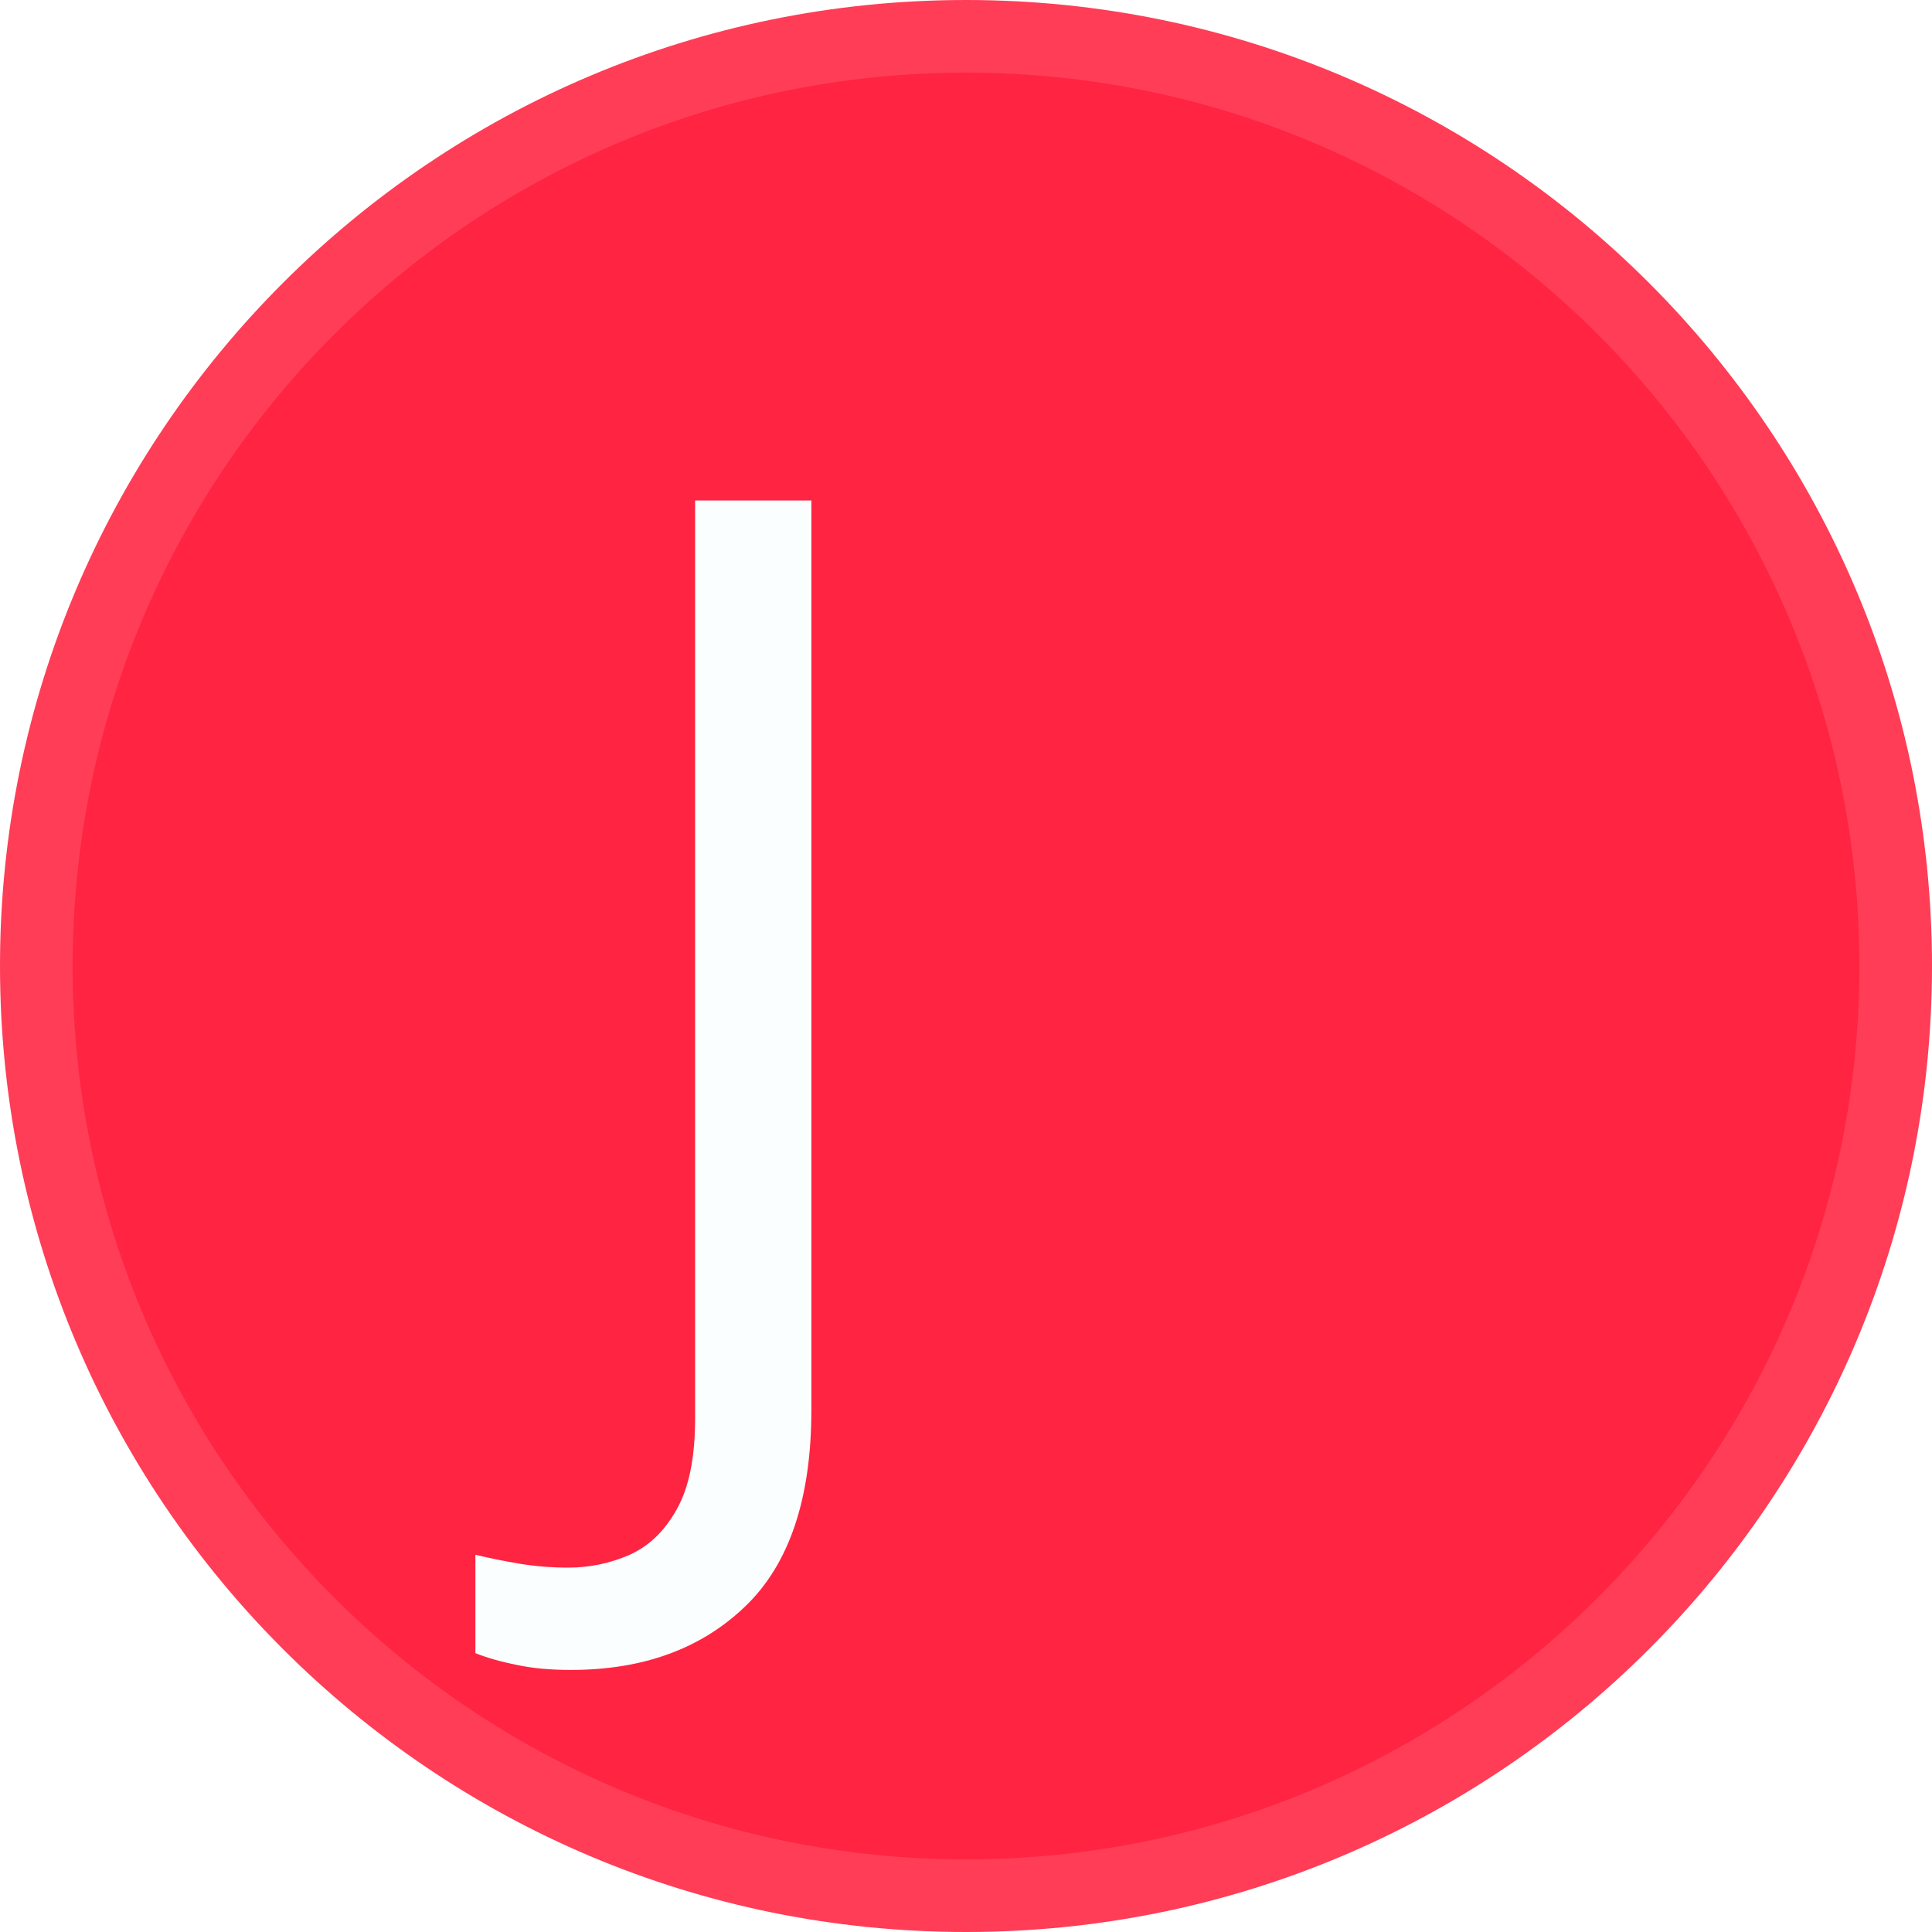
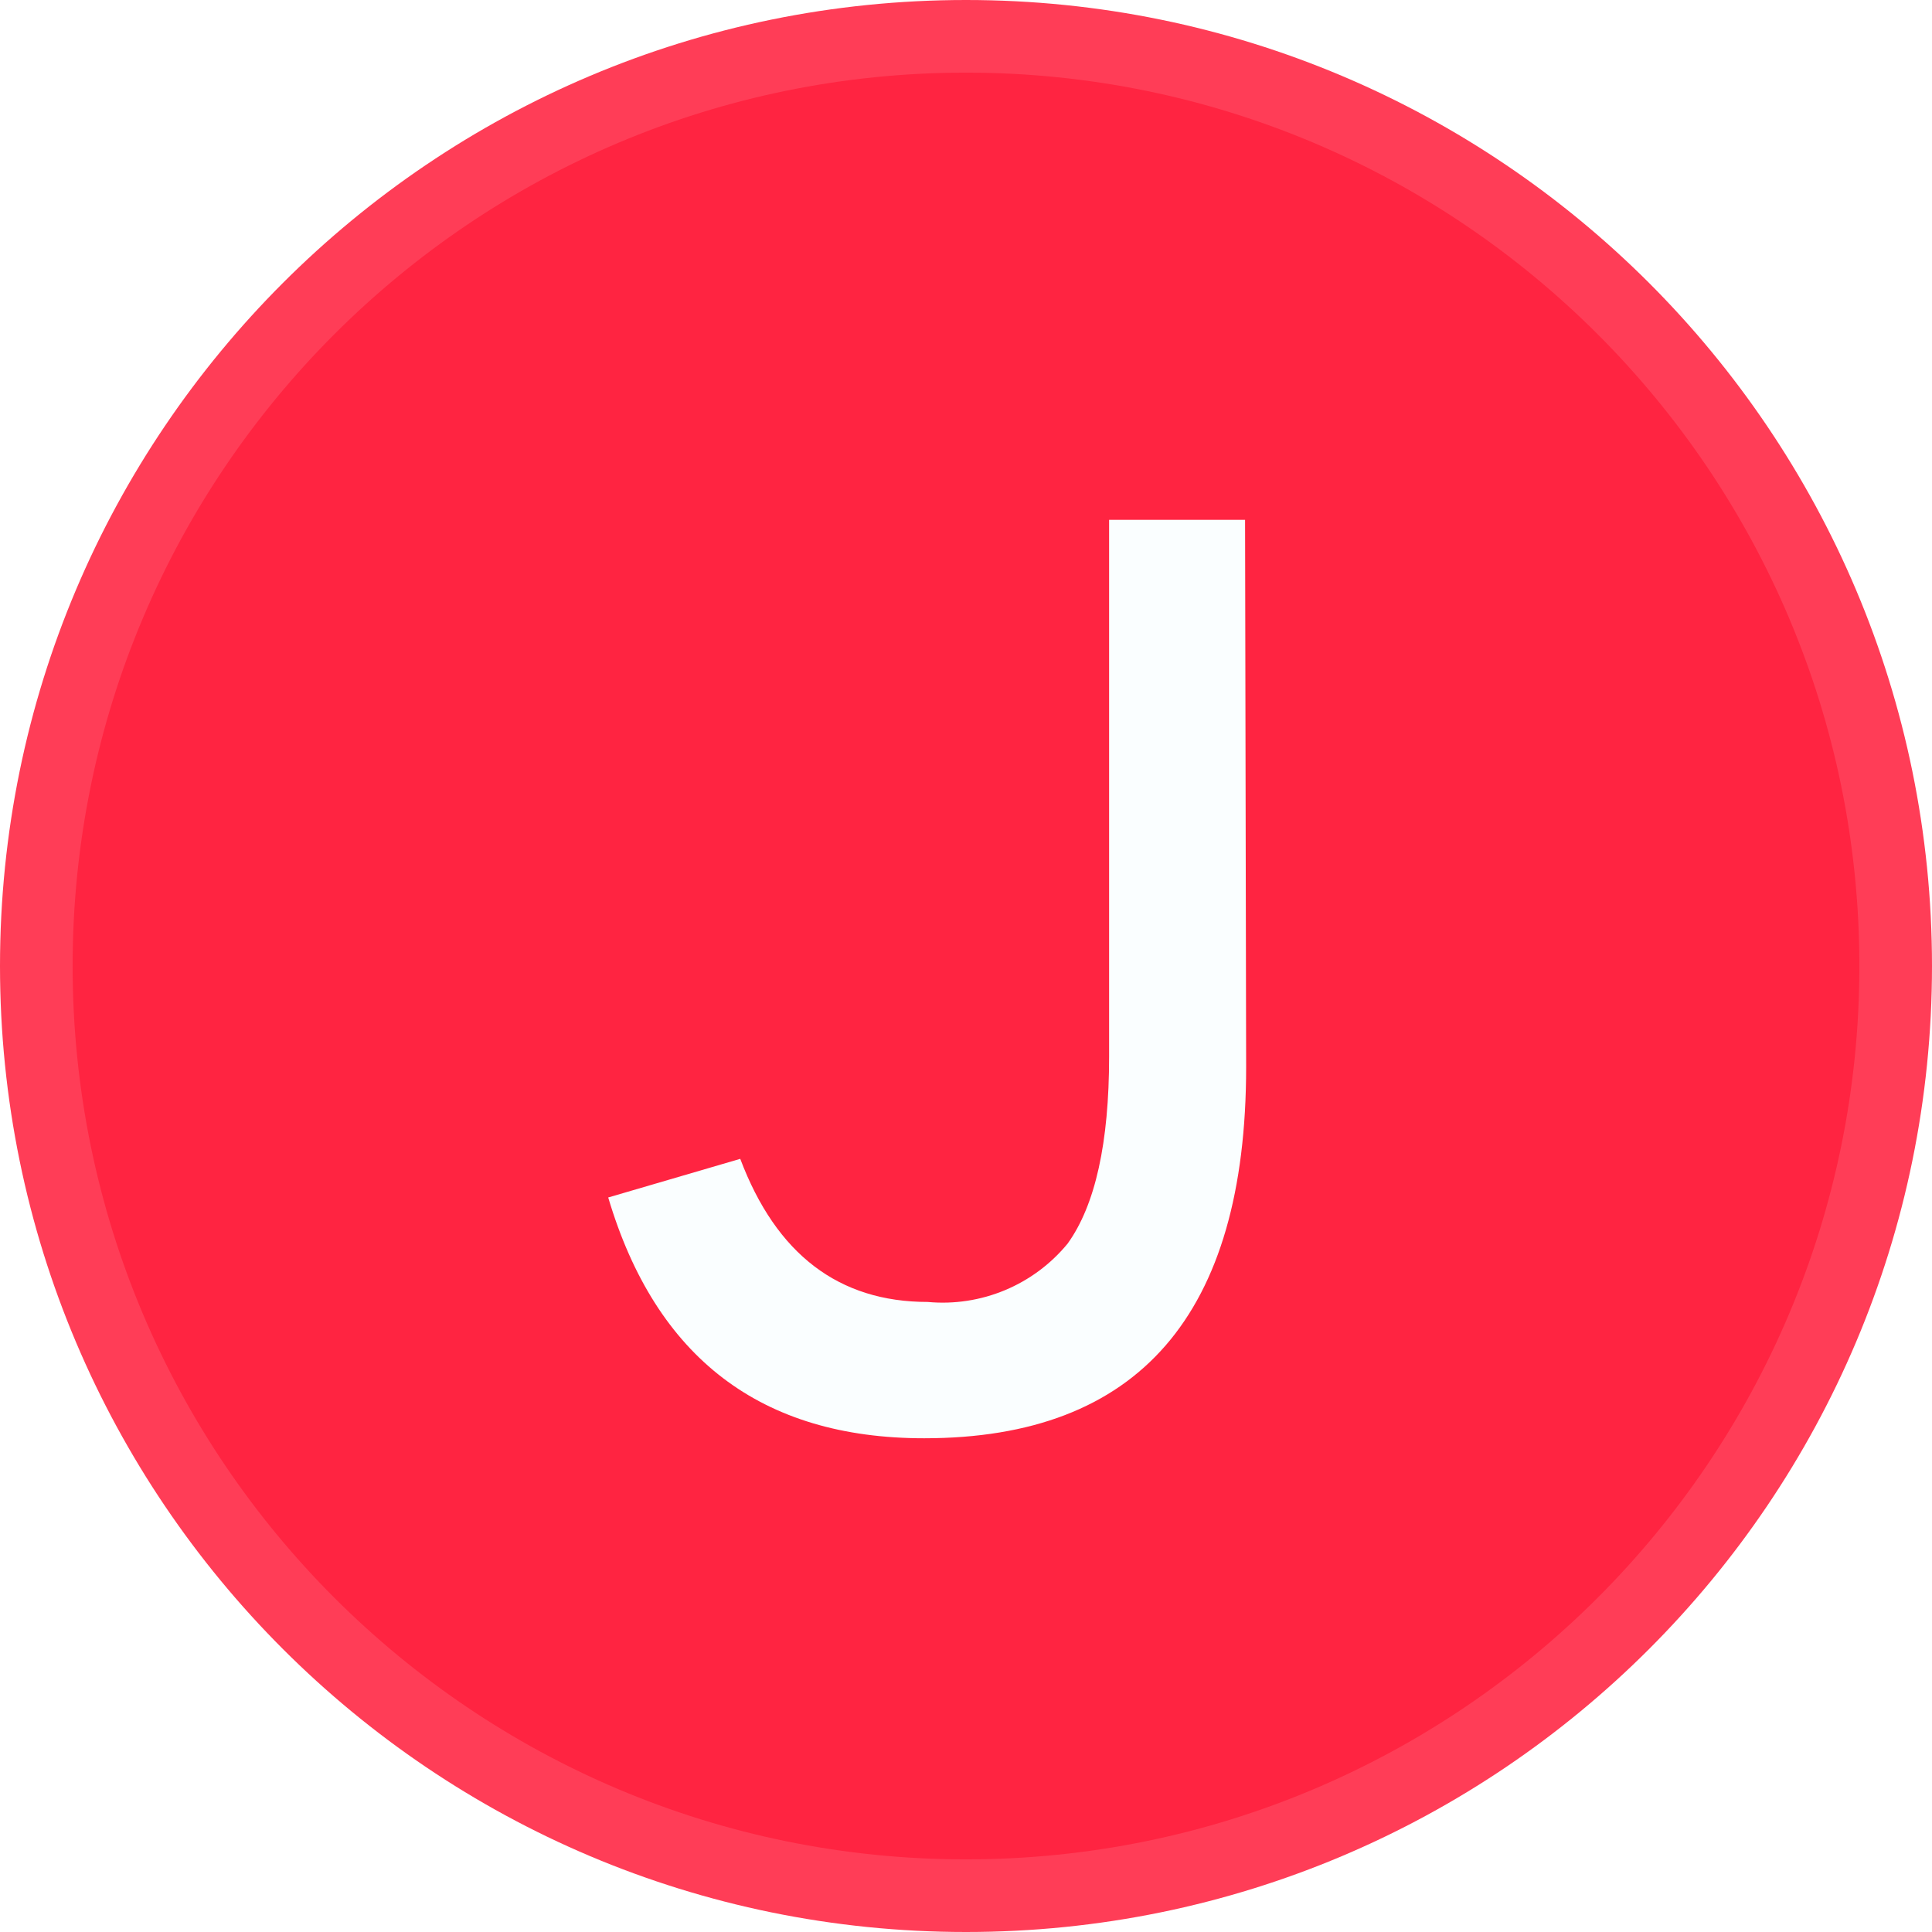
<svg xmlns="http://www.w3.org/2000/svg" id="Layer_1" data-name="Layer 1" viewBox="0 0 54 54">
  <defs>
-     <style>.cls-1{fill:#ff3d57;}.cls-2{fill:#ff2441;}.cls-3{font-size:36.15px;fill:#fafeff;font-family:Interstate, Interstate;}</style>
+     <style>.cls-1{fill:#ff3d57;}.cls-2{fill:#ff2441;}.cls-3{fill:#fafeff;}</style>
  </defs>
  <circle class="cls-1" cx="27" cy="27" r="27" />
  <circle class="cls-2" cx="27" cy="27" r="24.97" />
-   <text class="cls-3" transform="translate(16.1 39.8)">J</text>
+   <path class="cls-3" d="M34.83,29.82q0,10.38-9,10.38Q19,40.2,17,33.47l3.69-1.08q1.51,4,5.24,4a4.52,4.52,0,0,0,3.91-1.63Q31,33.15,31,29.53v-15h3.8Z" />
</svg>
